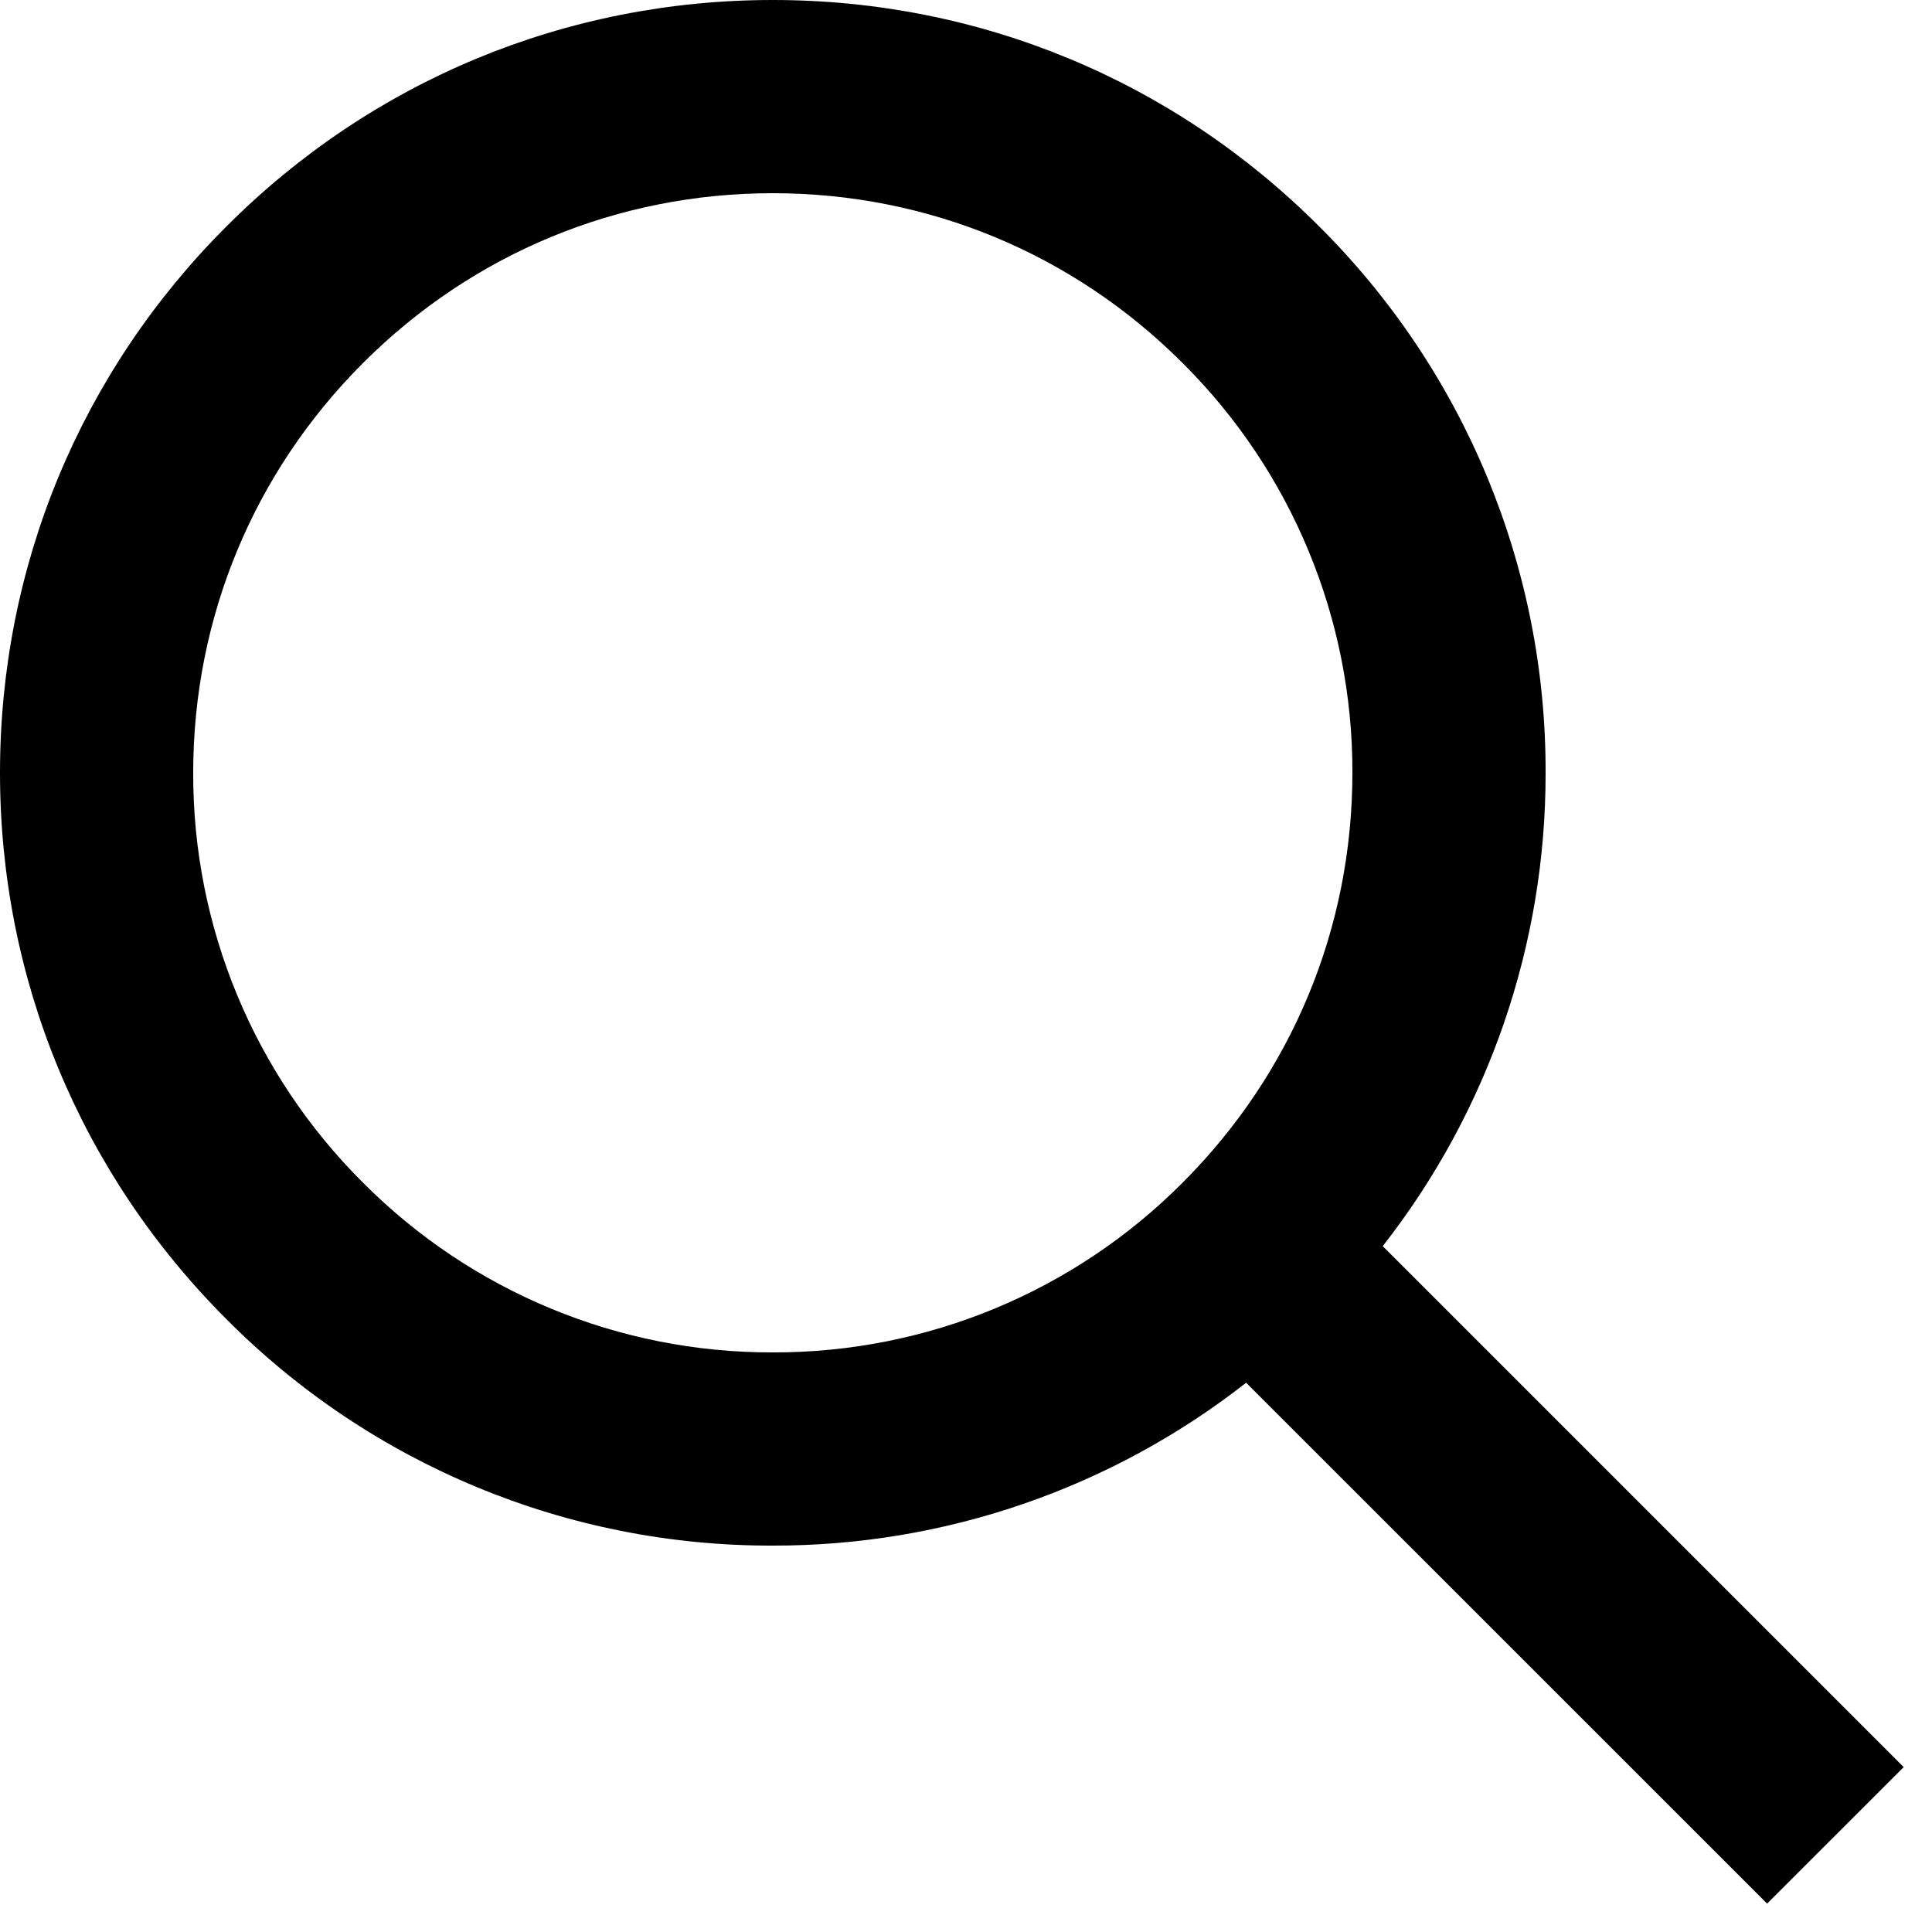
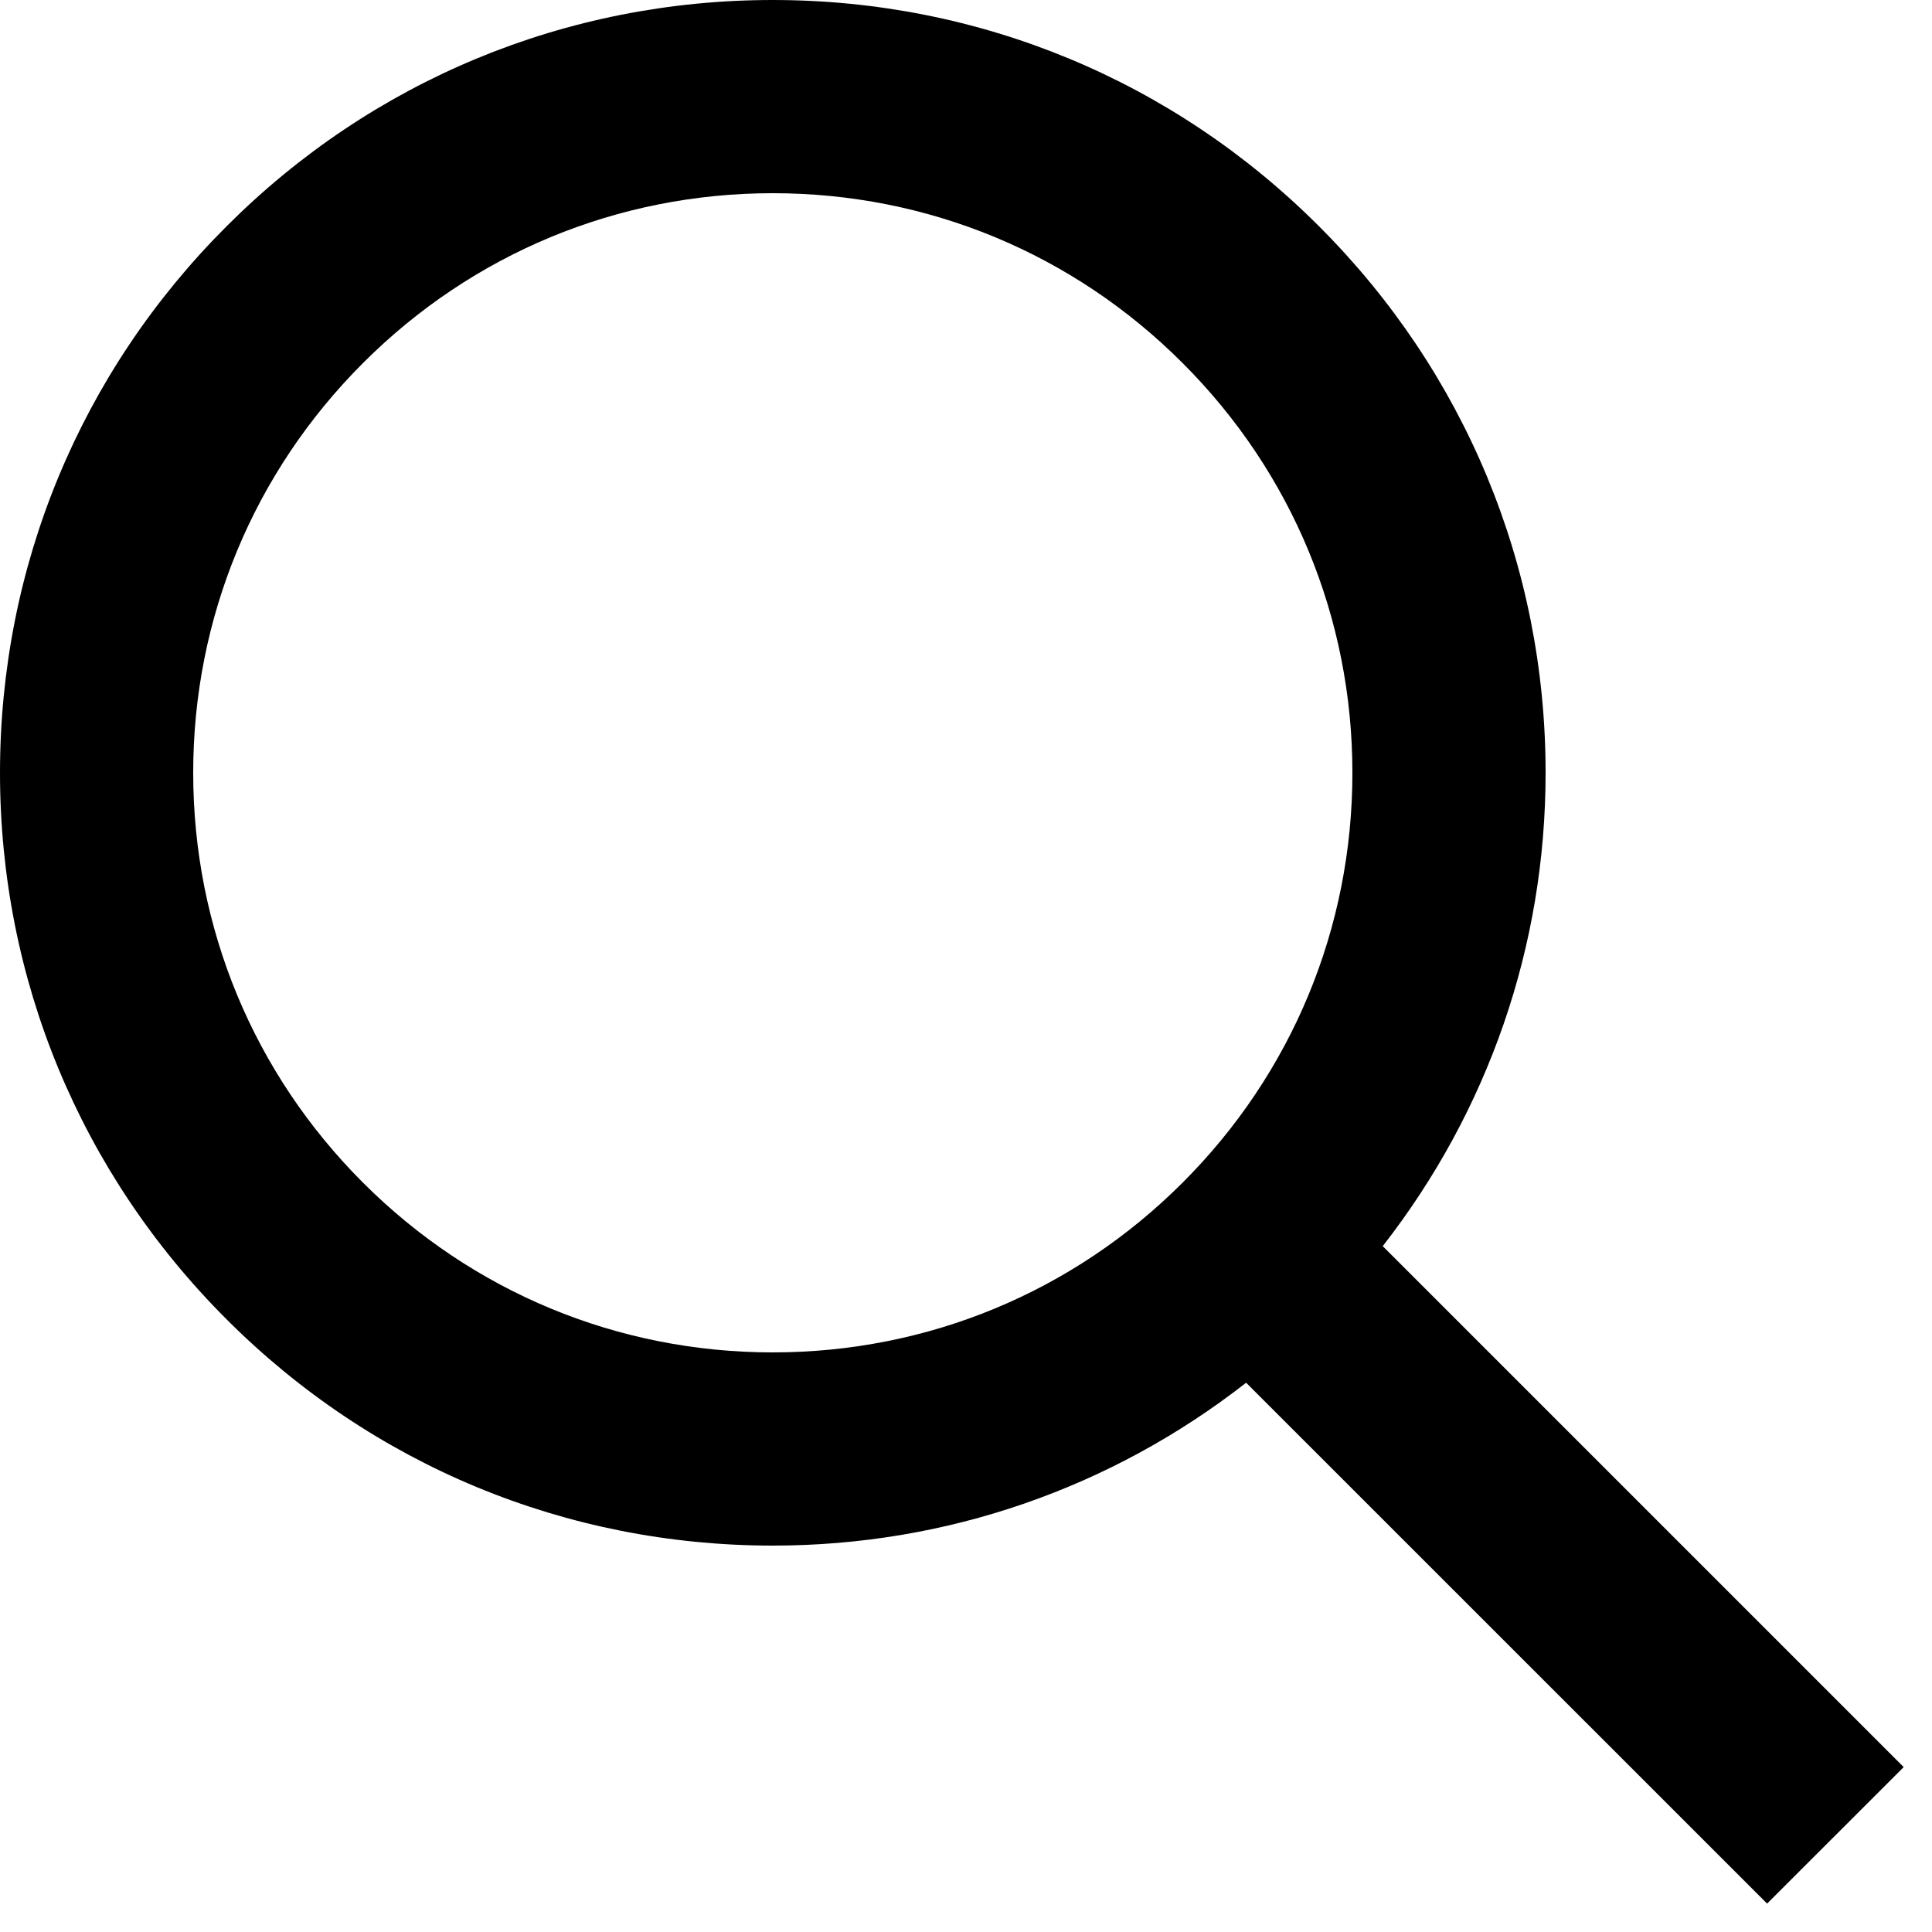
<svg xmlns="http://www.w3.org/2000/svg" height="20" viewBox="0 0 20 20" width="20">
-   <path d="M19.707 18.293L14.314 12.9A7.928 7.928 0 0 0 16 8a7.945 7.945 0 0 0-2.344-5.656C12.146.832 10.137 0 8 0S3.854.832 2.344 2.344C.833 3.854 0 5.863 0 8s.833 4.146 2.344 5.656A7.94 7.94 0 0 0 8 16a7.922 7.922 0 0 0 4.9-1.686l5.393 5.392zM8 14a5.959 5.959 0 0 1-4.242-1.757A5.958 5.958 0 0 1 2 8c0-1.602.624-3.109 1.758-4.242C4.891 2.624 6.397 2 8 2s3.109.624 4.242 1.758A5.957 5.957 0 0 1 14 8c0 1.603-.624 3.11-1.758 4.243A5.959 5.959 0 0 1 8 14z" fill-rule="evenodd" />
+   <path d="m21.707 20.293-5.393-5.393c1.089-1.396 1.686-3.101 1.686-4.9 0-2.137-.833-4.146-2.344-5.656-1.51-1.512-3.519-2.344-5.656-2.344s-4.146.832-5.656 2.344c-1.511 1.51-2.344 3.519-2.344 5.656s.833 4.146 2.344 5.656c1.51 1.512 3.519 2.344 5.656 2.344 1.799 0 3.504-.596 4.9-1.686l5.393 5.392zm-11.707-4.293c-1.603 0-3.109-.624-4.242-1.757-1.134-1.133-1.758-2.64-1.758-4.243 0-1.602.624-3.109 1.758-4.242 1.133-1.134 2.639-1.758 4.242-1.758s3.109.624 4.242 1.758c1.134 1.133 1.758 2.64 1.758 4.242 0 1.603-.624 3.11-1.758 4.243-1.133 1.133-2.639 1.757-4.242 1.757z" fill-rule="evenodd" transform="translate(-2 -2)" />
</svg>
